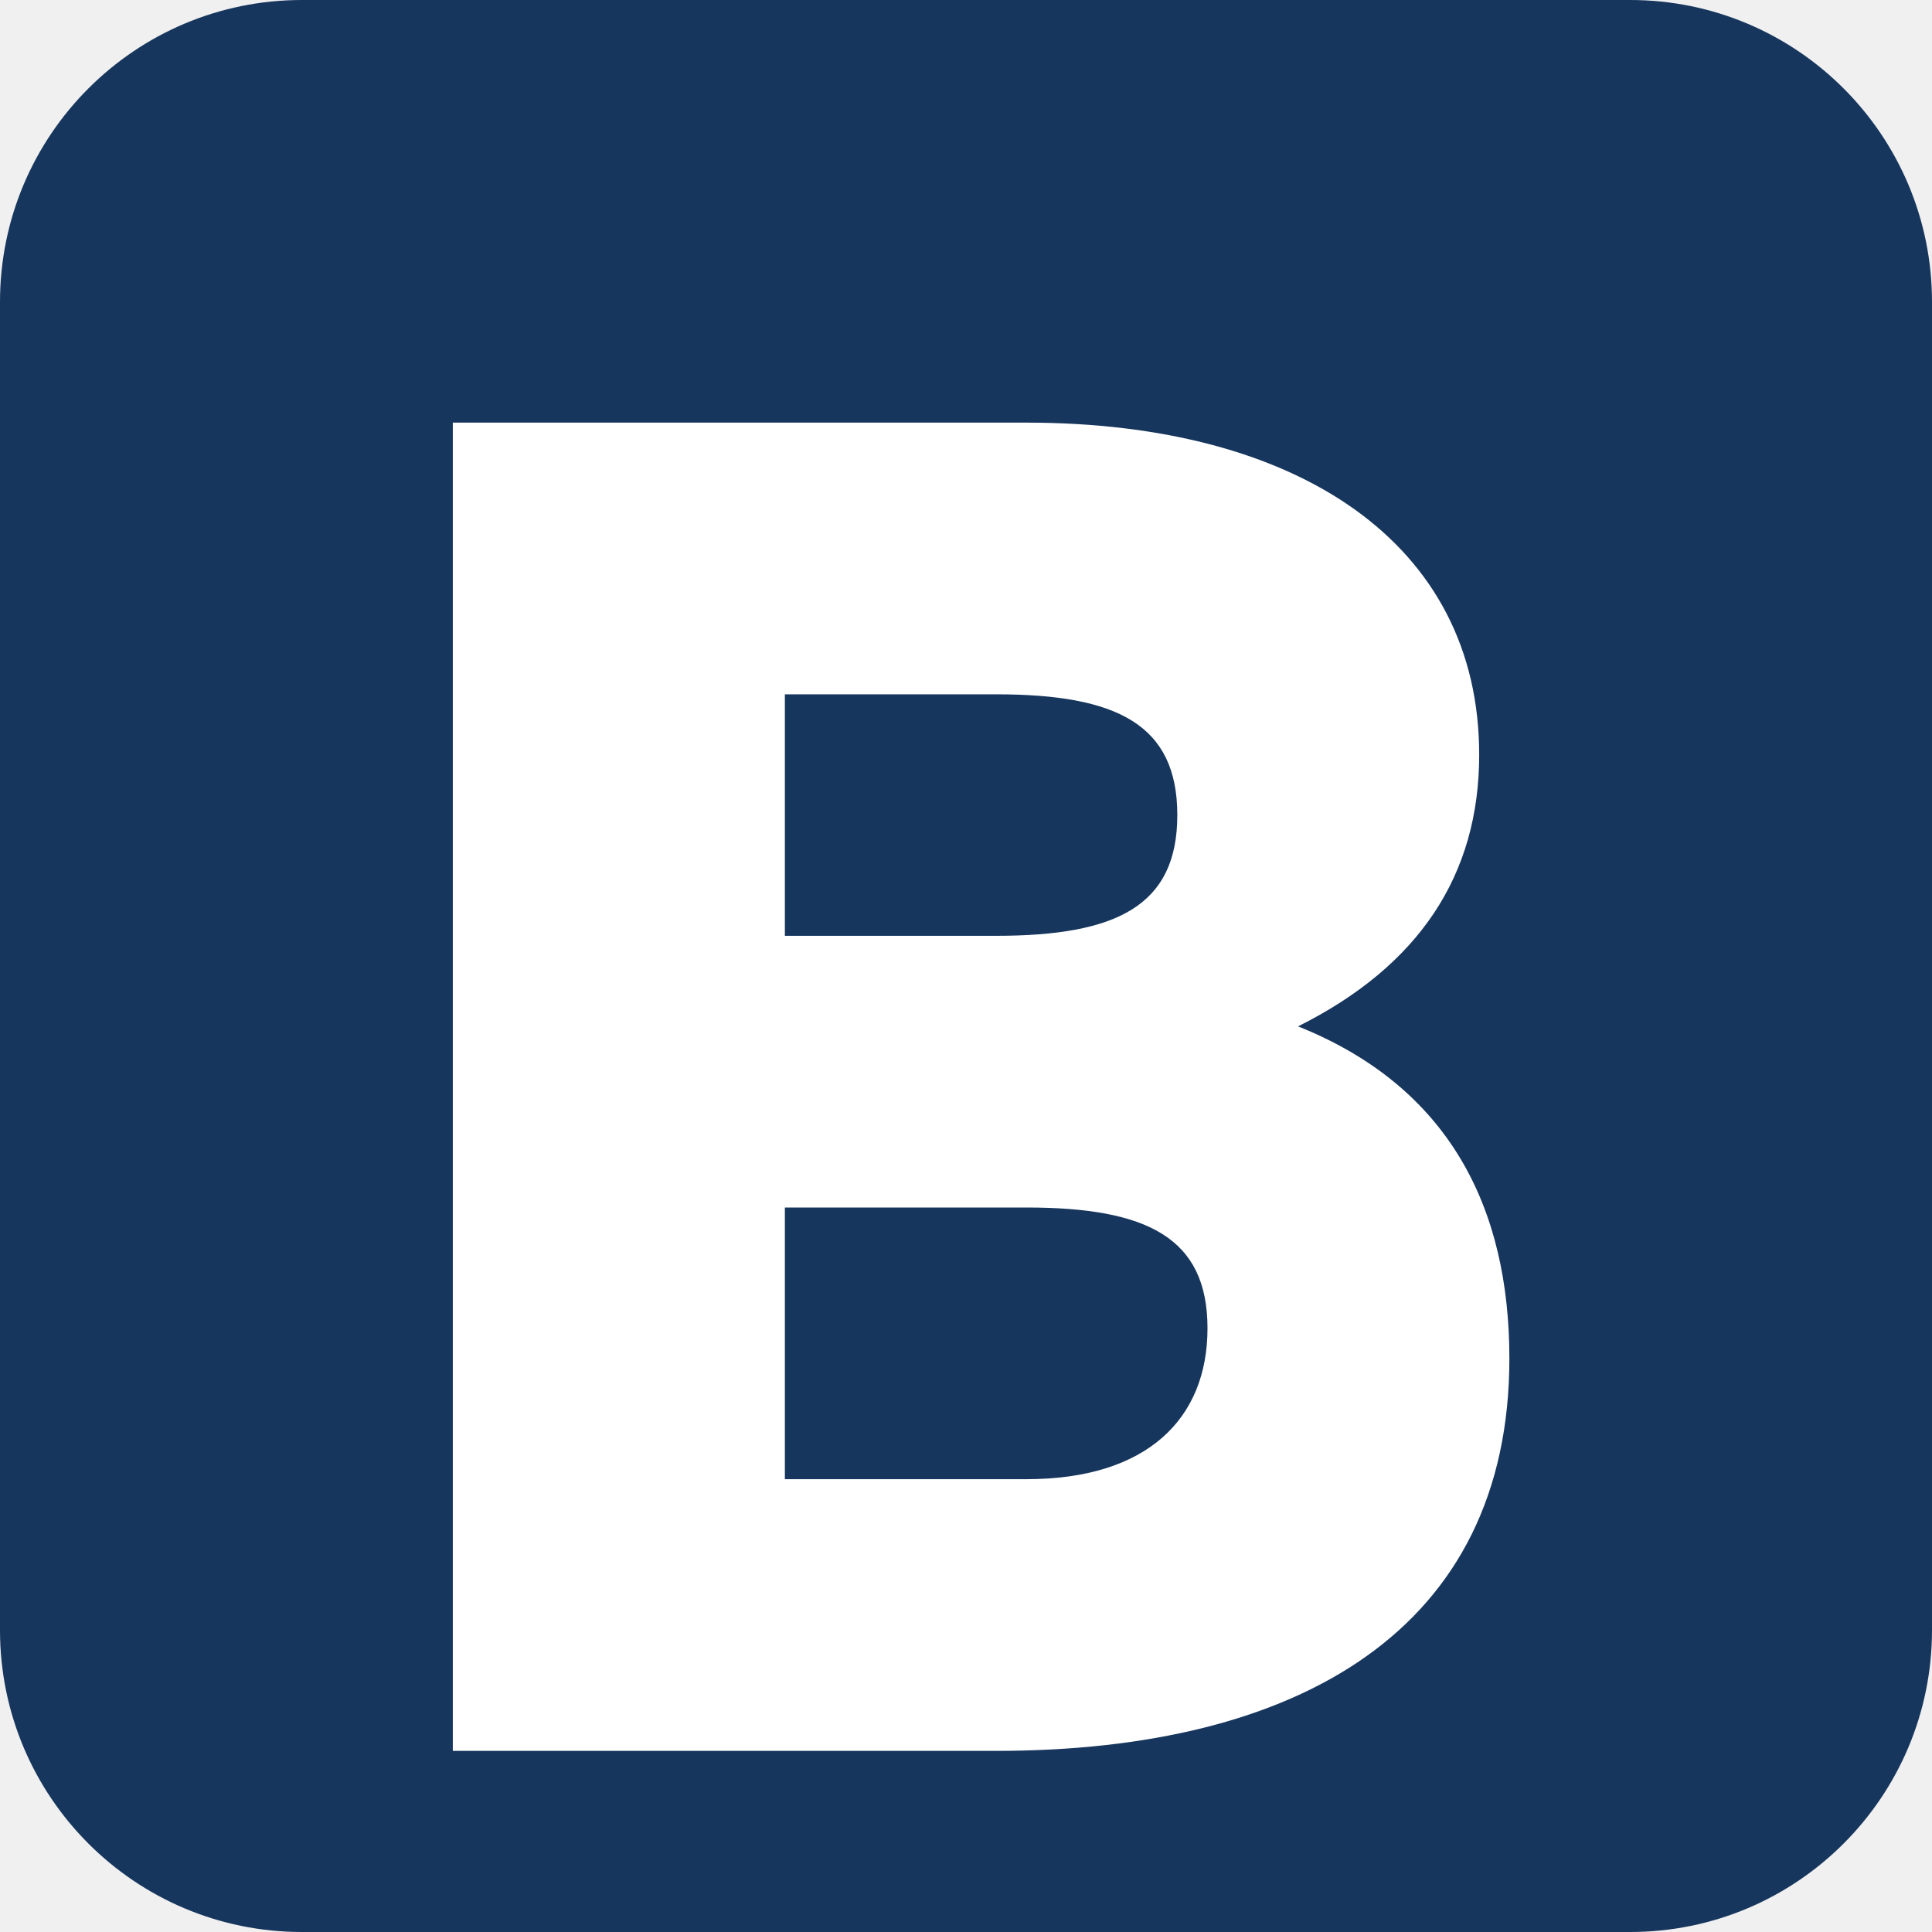
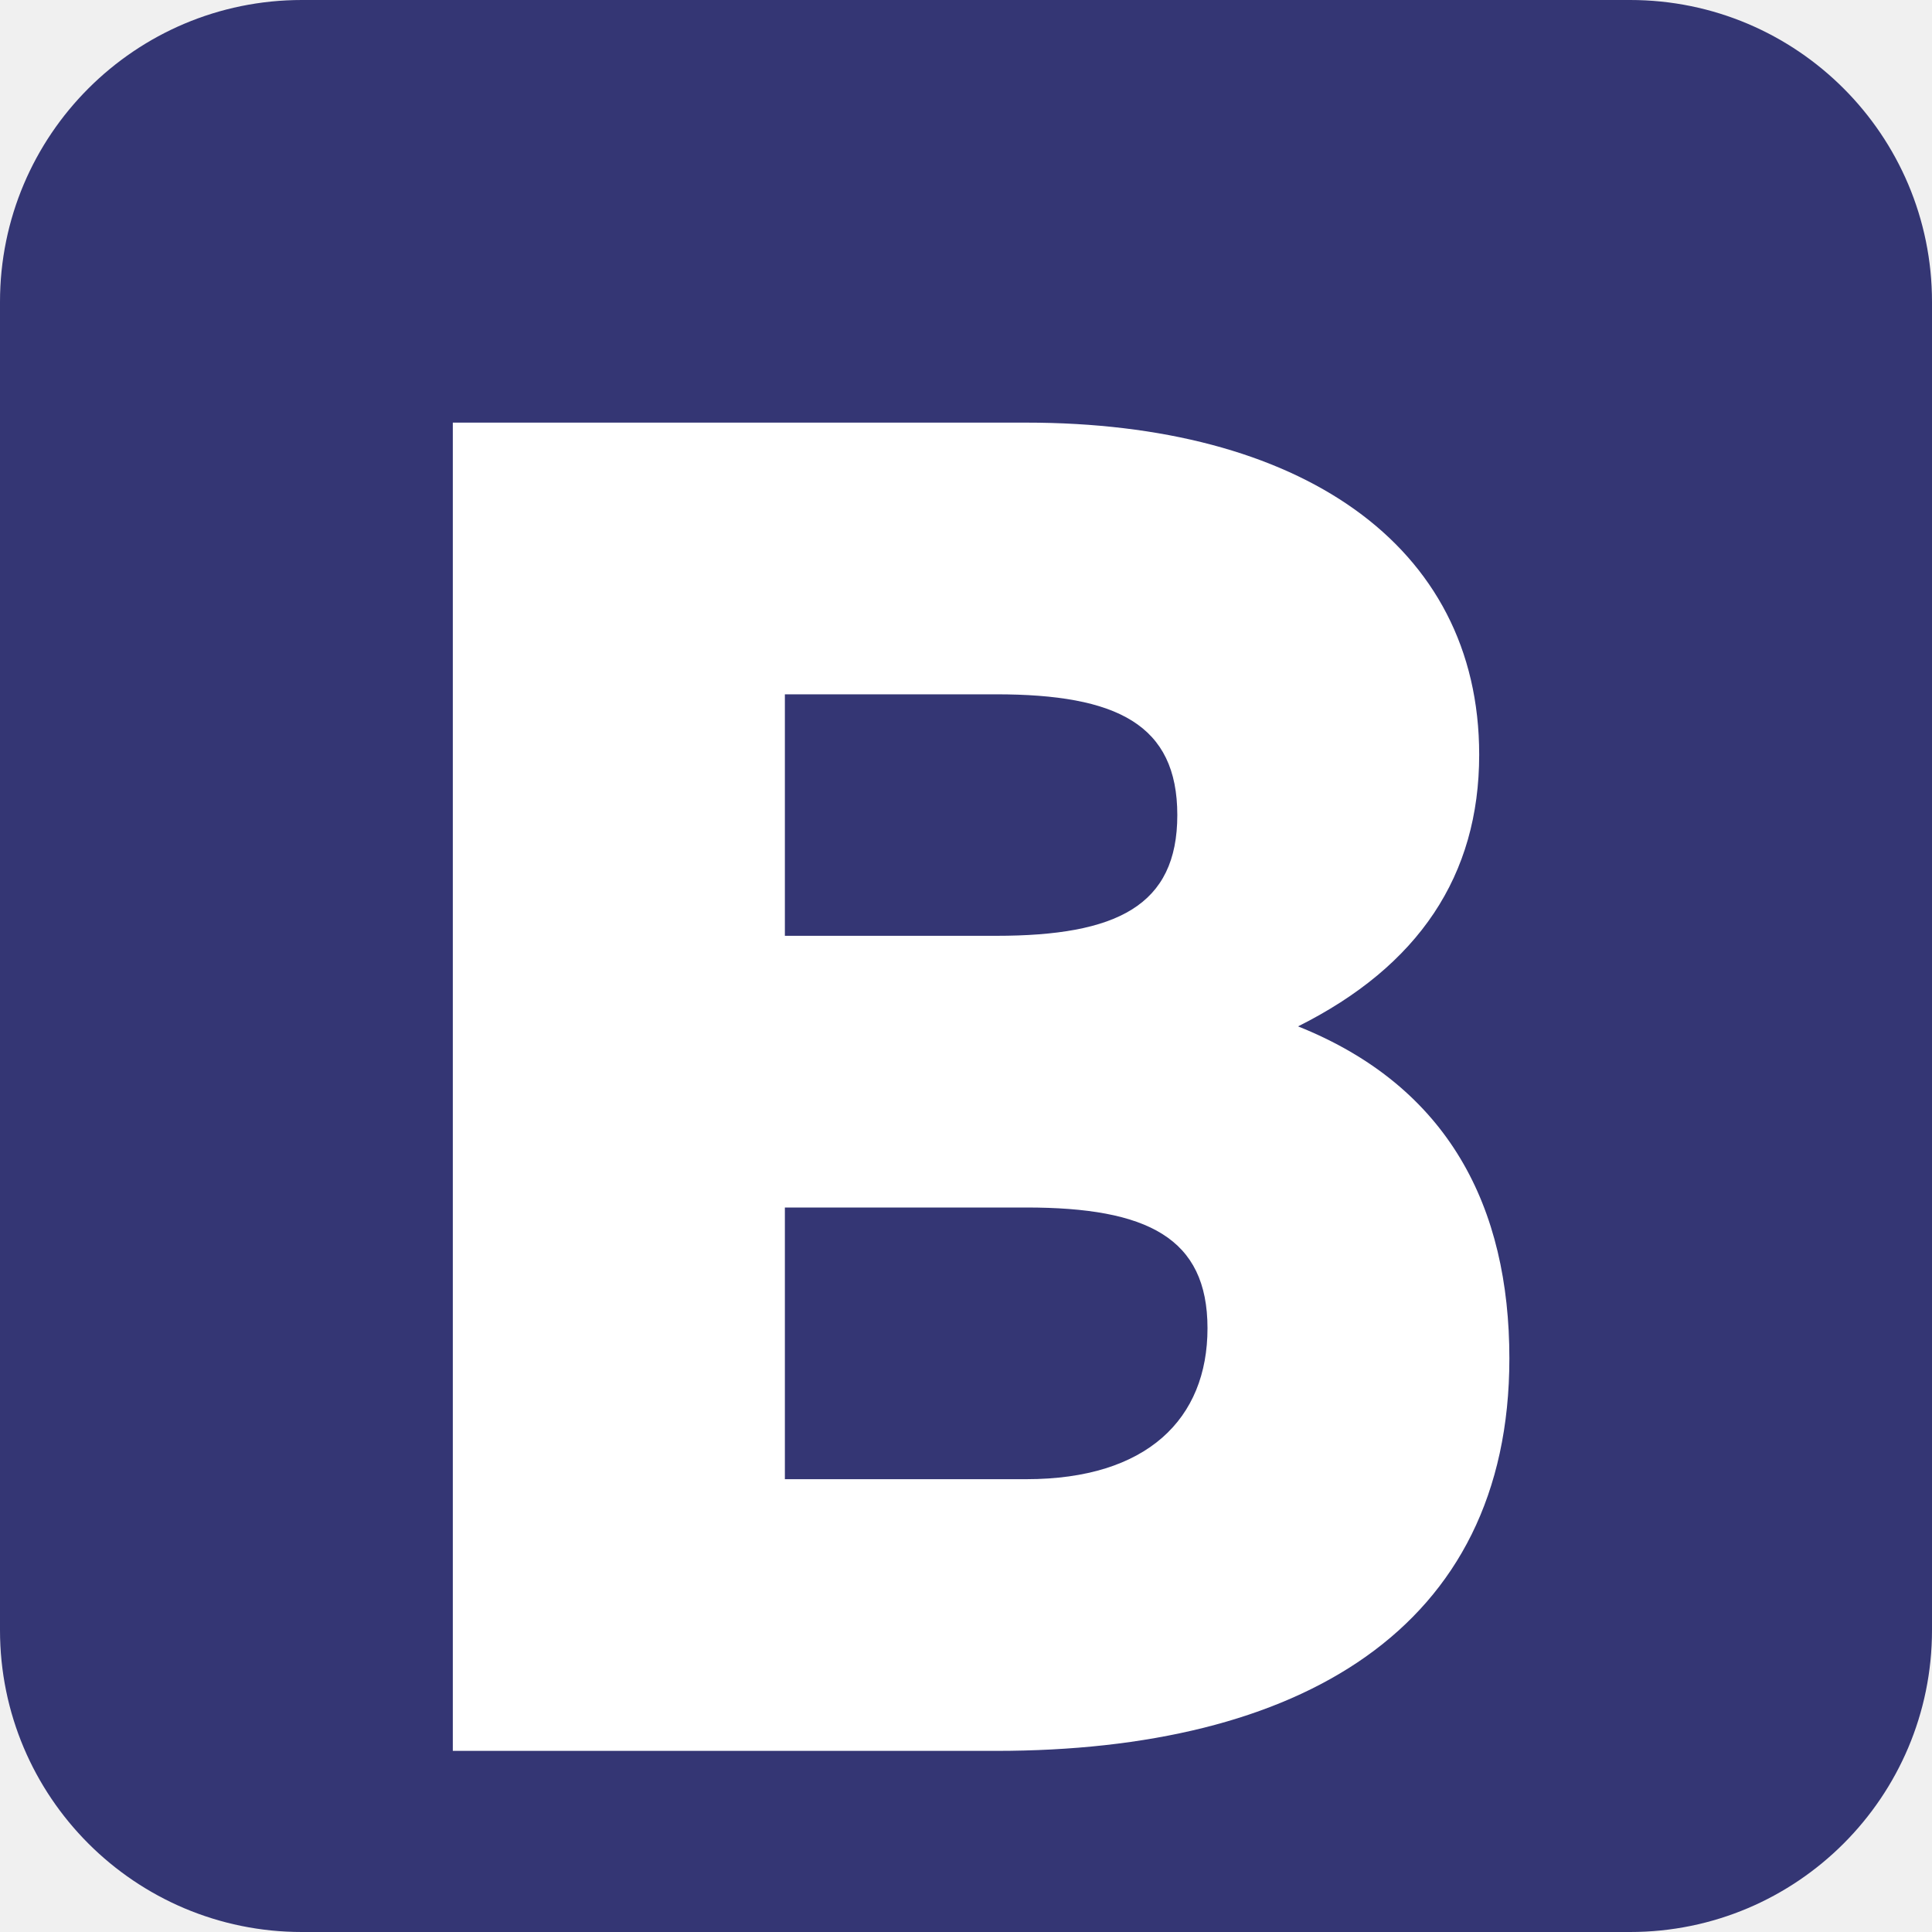
<svg xmlns="http://www.w3.org/2000/svg" viewBox="0 0 64 64" role="img" aria-label="BTED">
-   <rect width="64" height="64" rx="10" fill="#17365d" />
+   <rect width="64" height="64" rx="10" fill="#343674" />
  <path d="M15 14h19c9 0 15 4 15 11 0 4-2 7-6 9 5 2 7 6 7 11 0 9-7 13-17 13H15V14zm11 9v8h7c4 0 6-1 6-4s-2-4-6-4h-7zm0 17v9h8c4 0 6-2 6-5s-2-4-6-4h-8z" fill="#fff" />
</svg>
